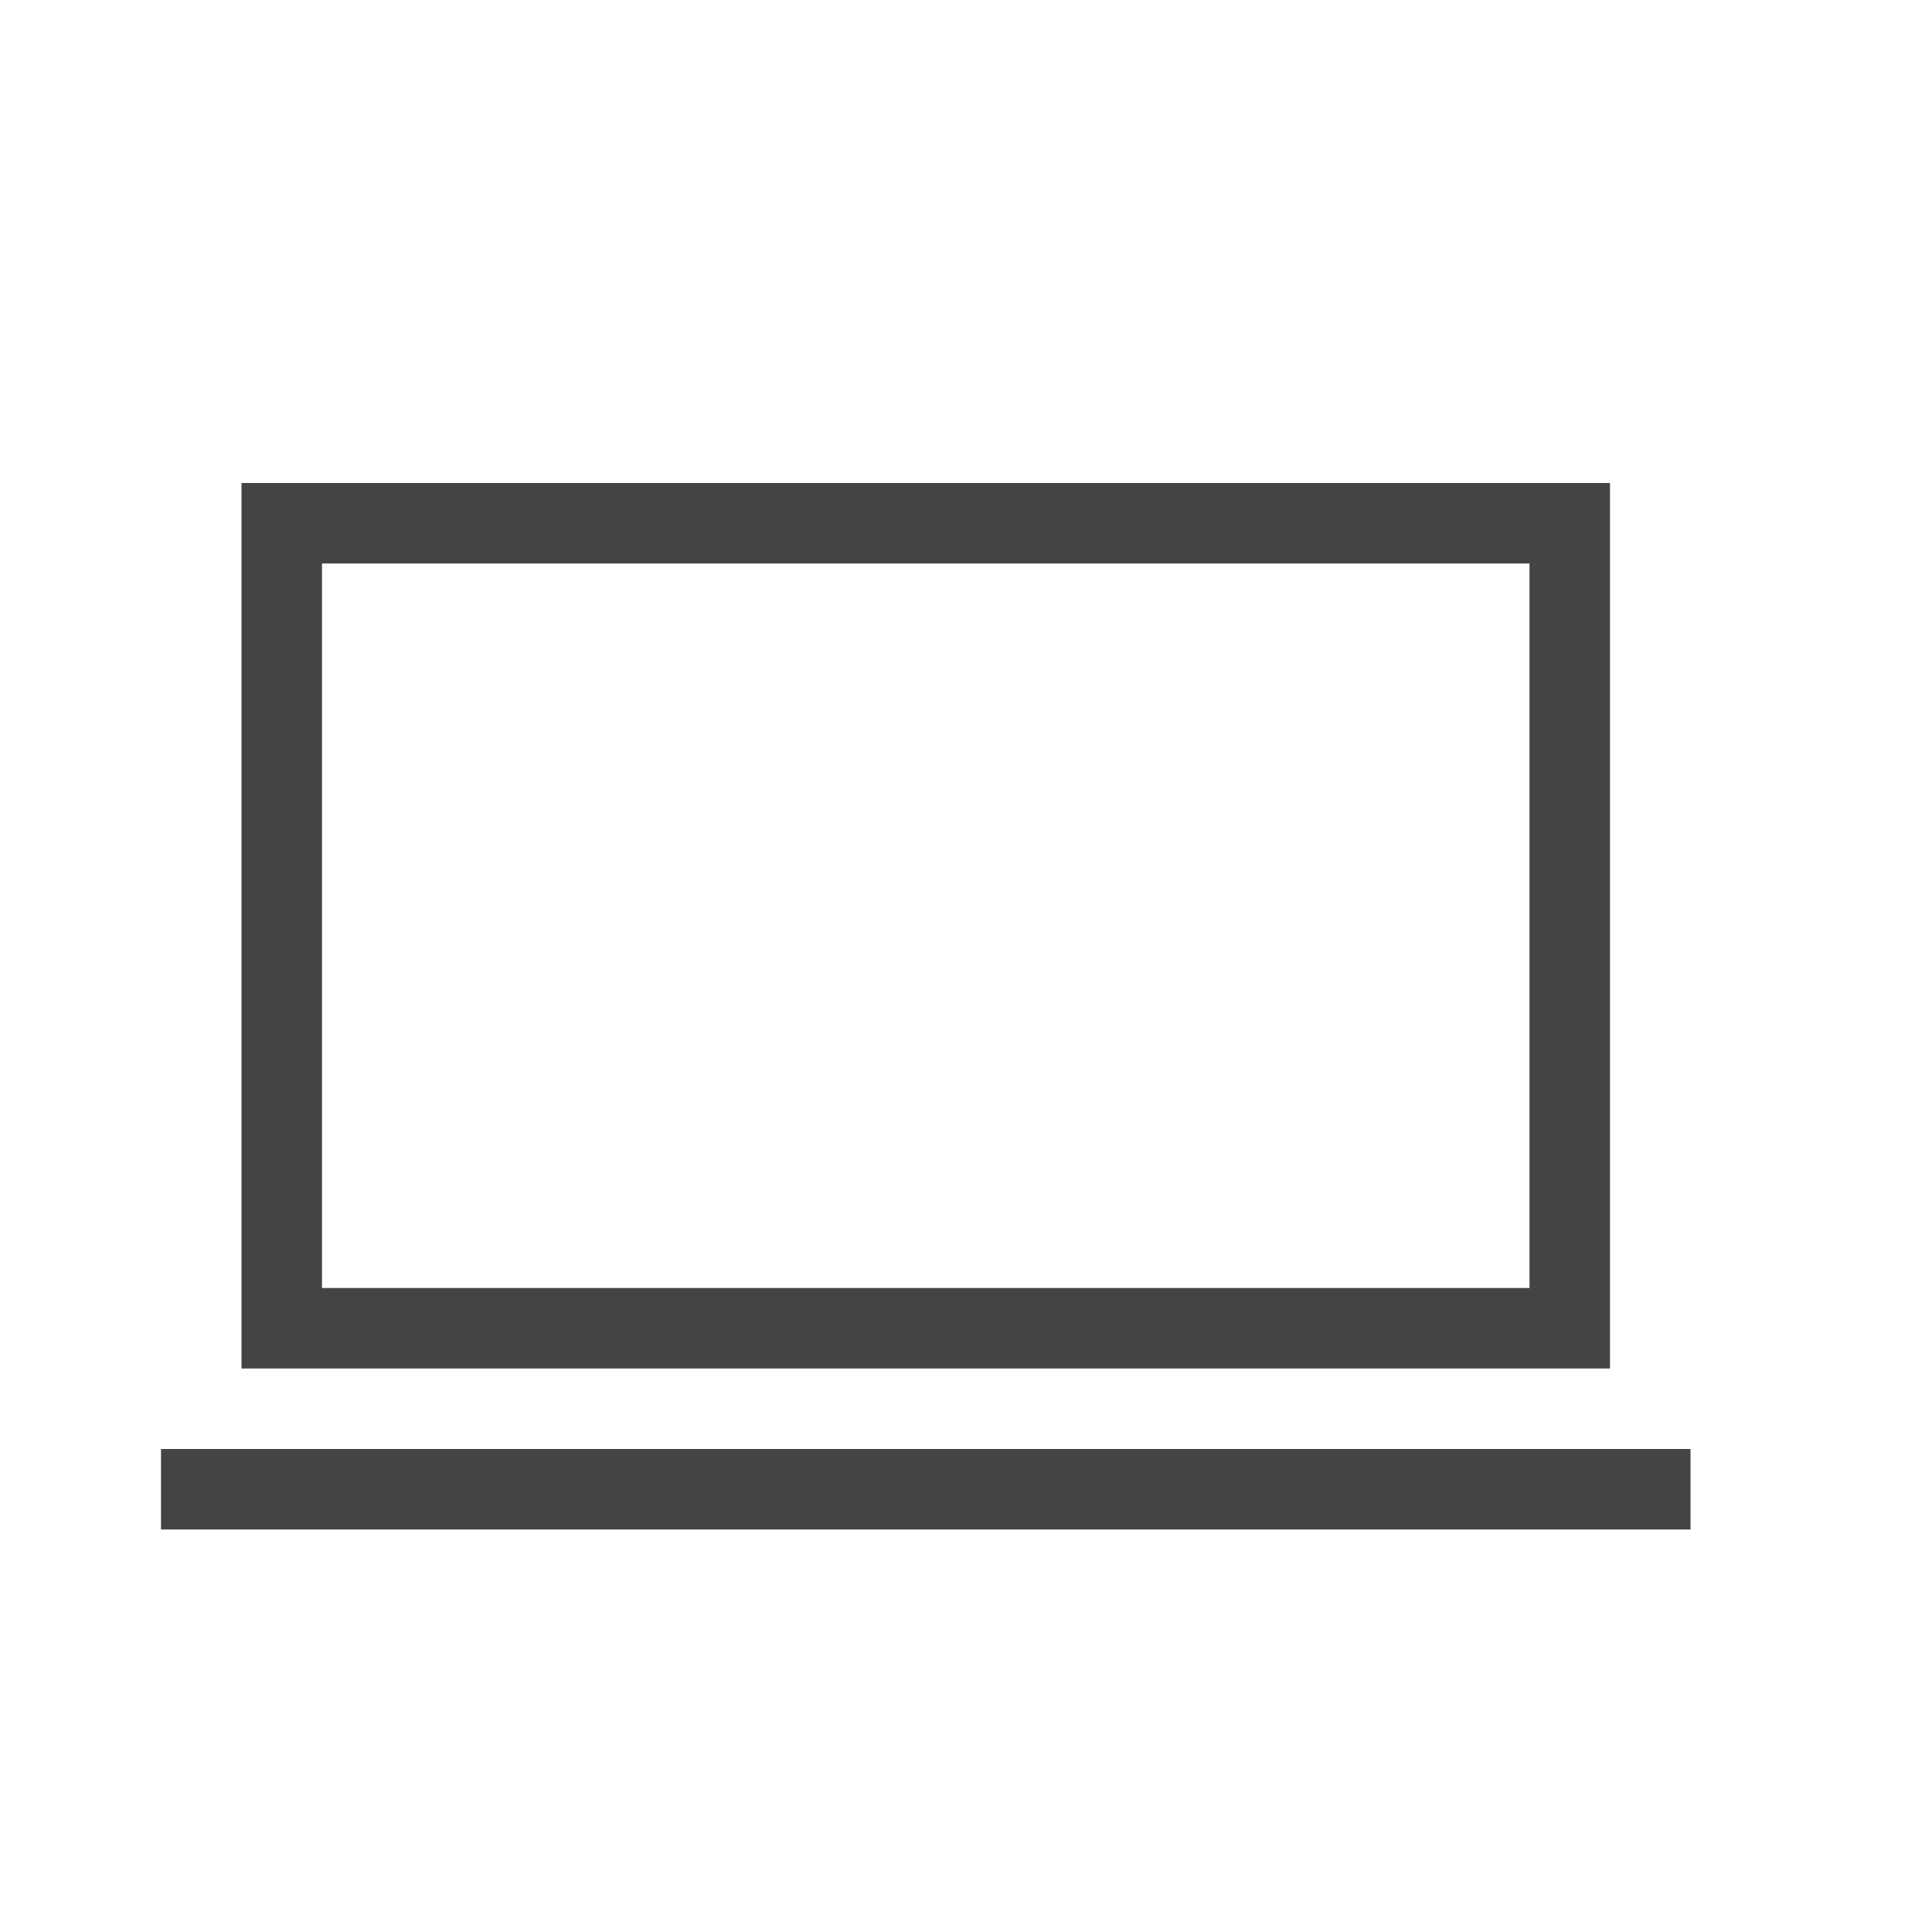
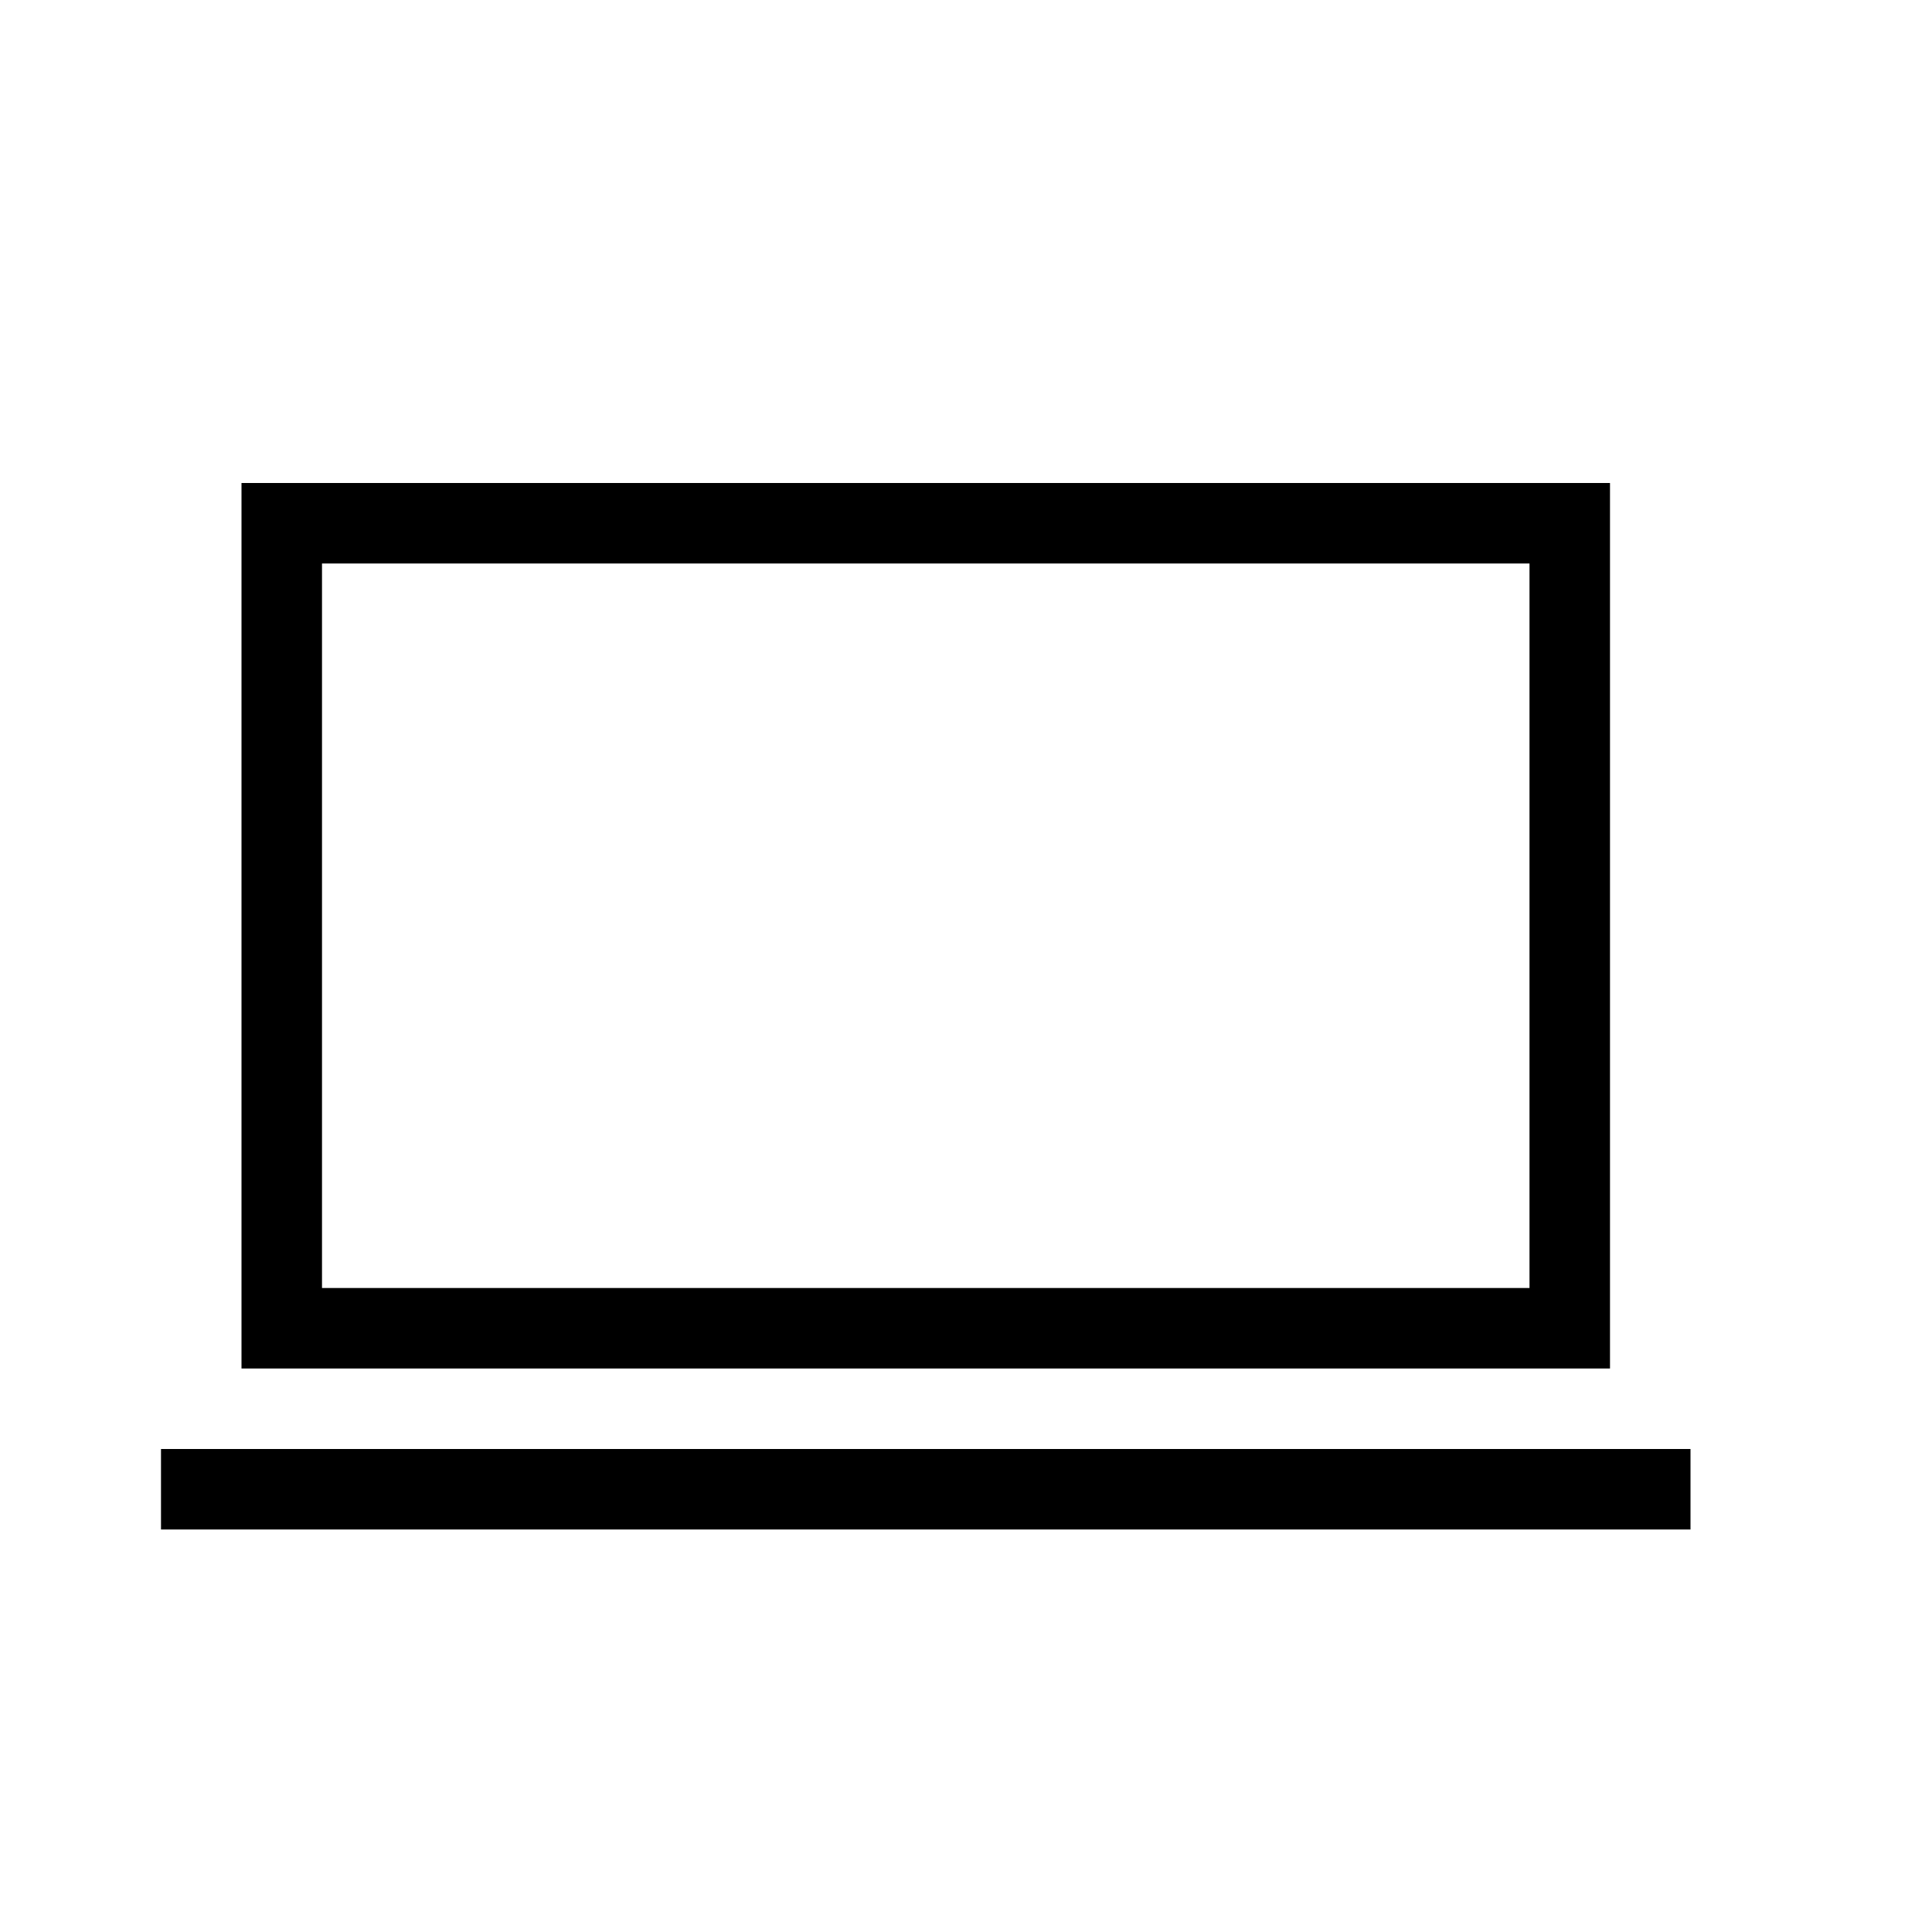
<svg xmlns="http://www.w3.org/2000/svg" t="1528697673359" class="icon" style="" viewBox="0 0 1024 1024" version="1.1" p-id="7057" width="200" height="200">
  <defs>
    <style type="text/css" />
  </defs>
-   <path d="M853.333 256v469.333H128V256h725.333zM170.667 298.667v384h640V298.667H170.667z m725.333 469.333v42.667H85.333v-42.667h810.667z" fill="#444444" p-id="7058" />
+   <path d="M853.333 256v469.333H128V256h725.333zM170.667 298.667v384h640V298.667H170.667z m725.333 469.333v42.667H85.333v-42.667h810.667z" fill="" p-id="7058" />
</svg>
